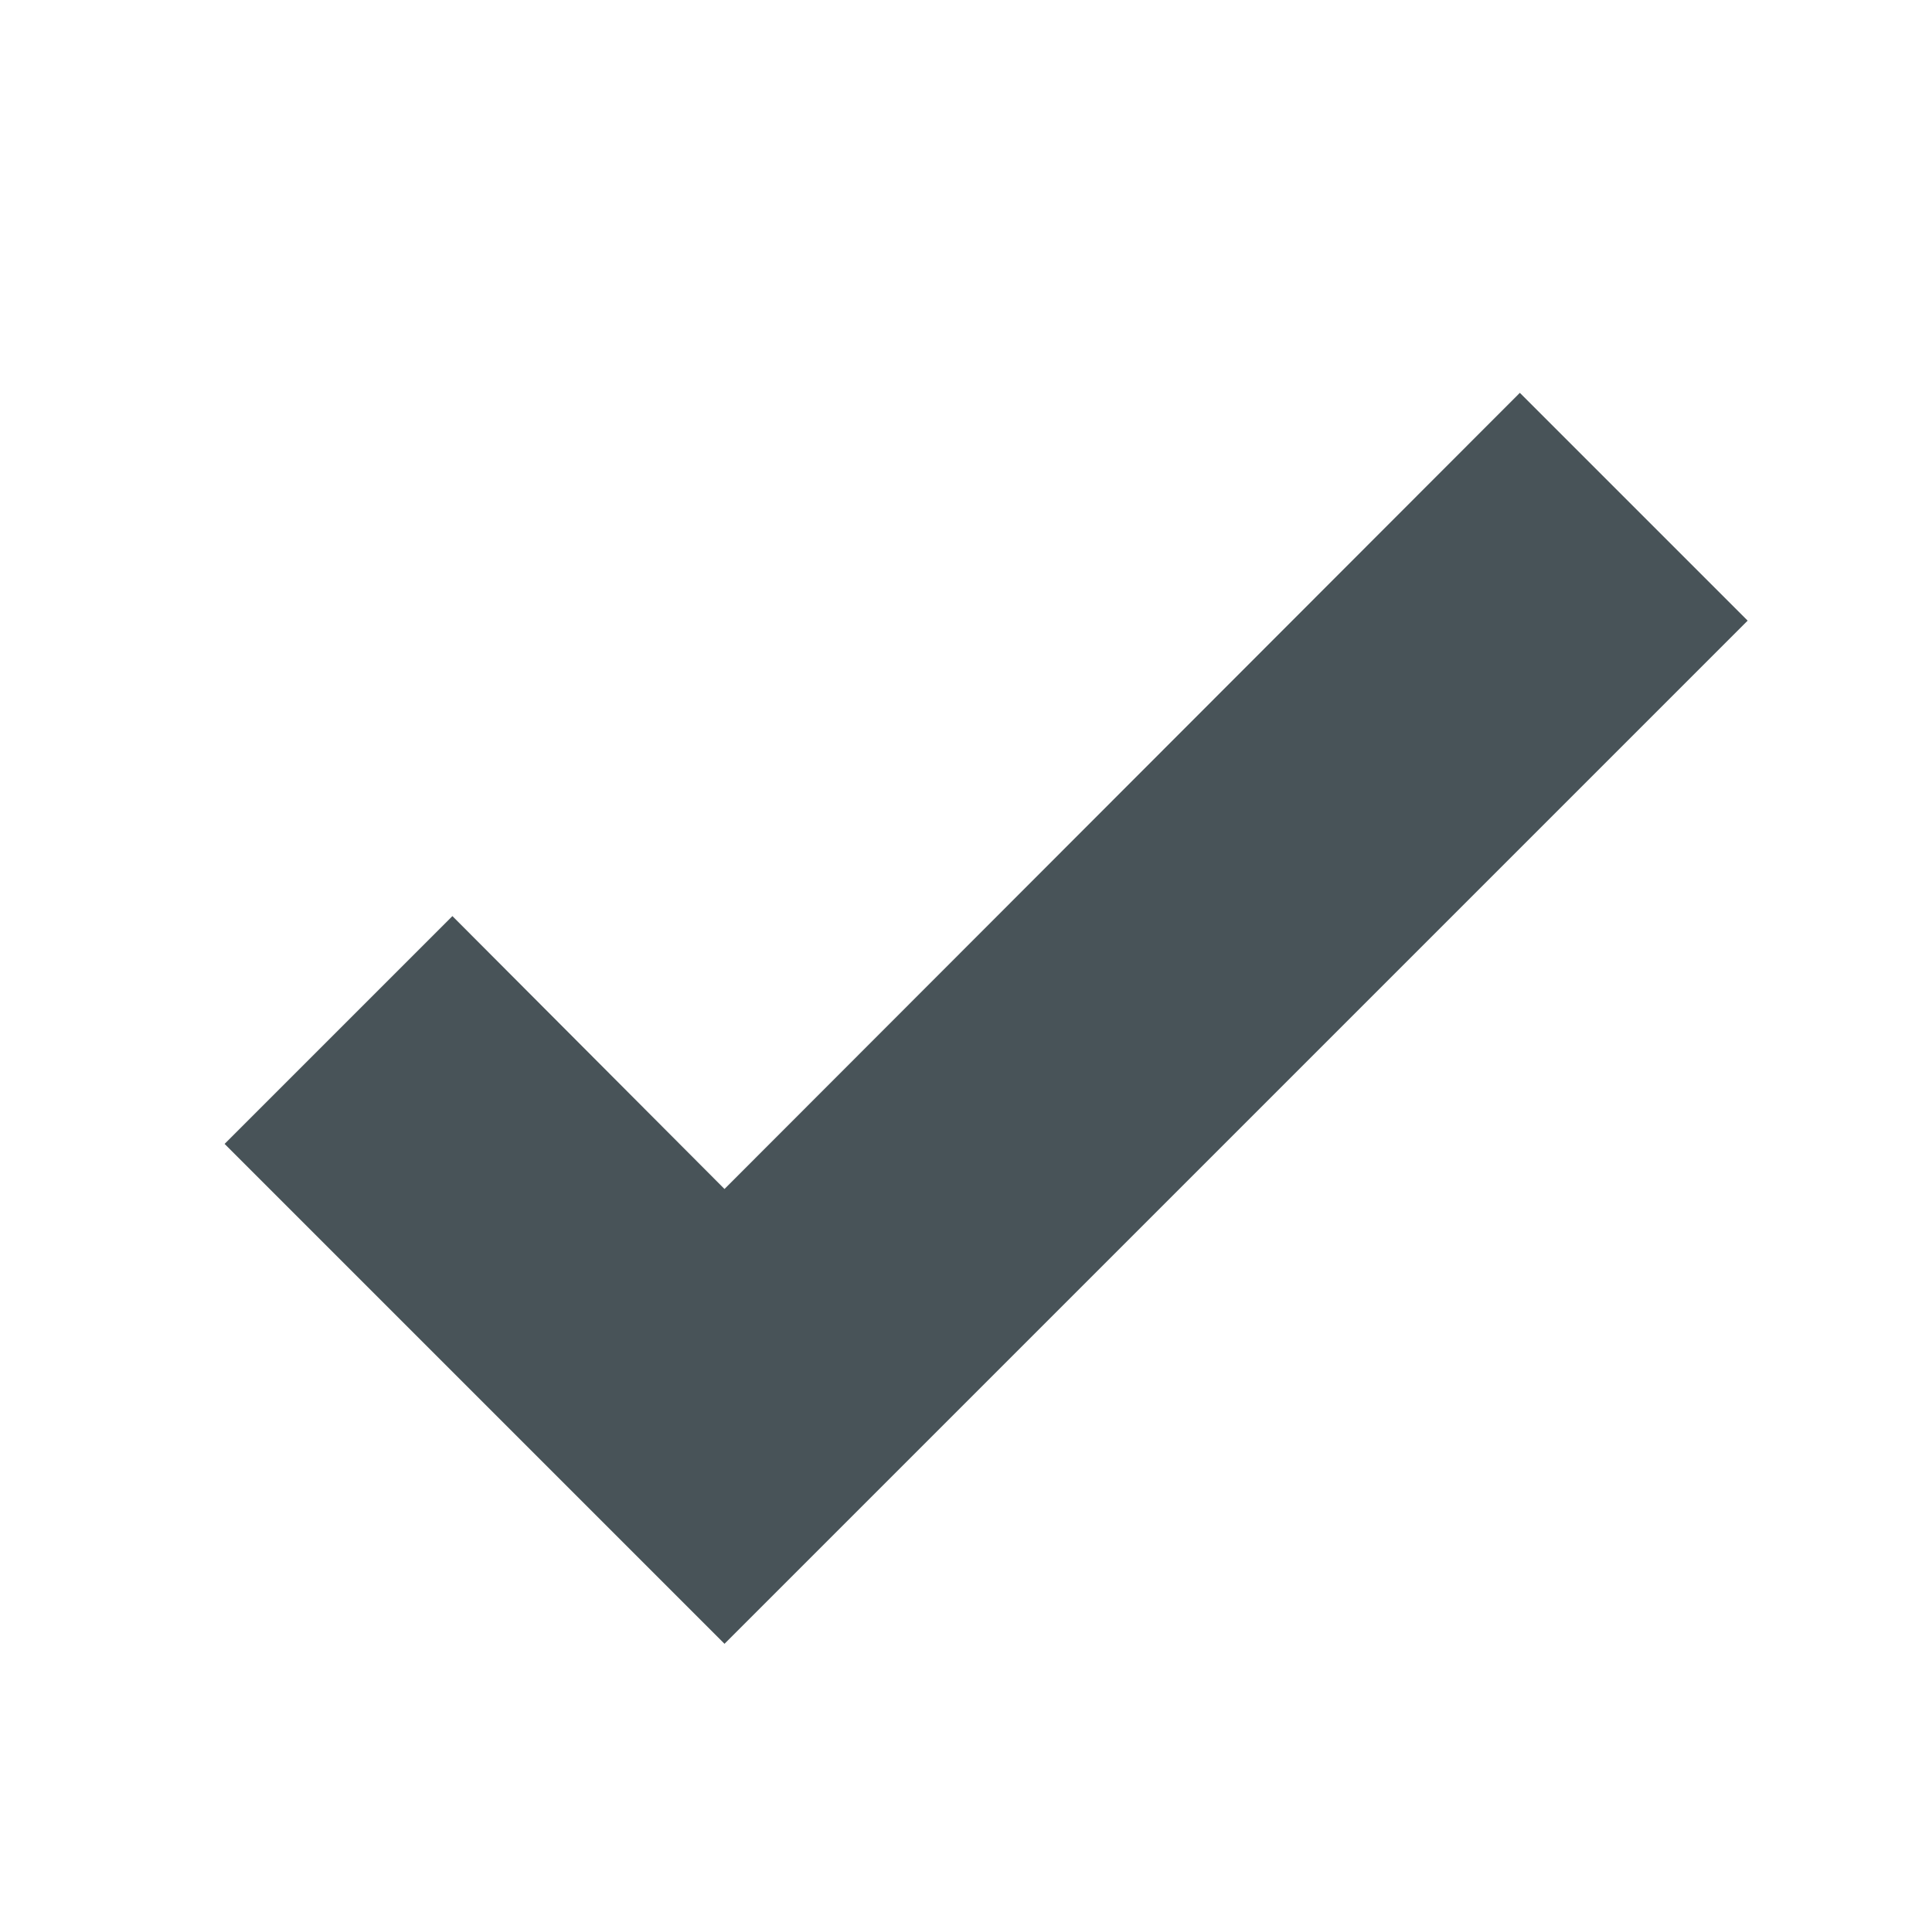
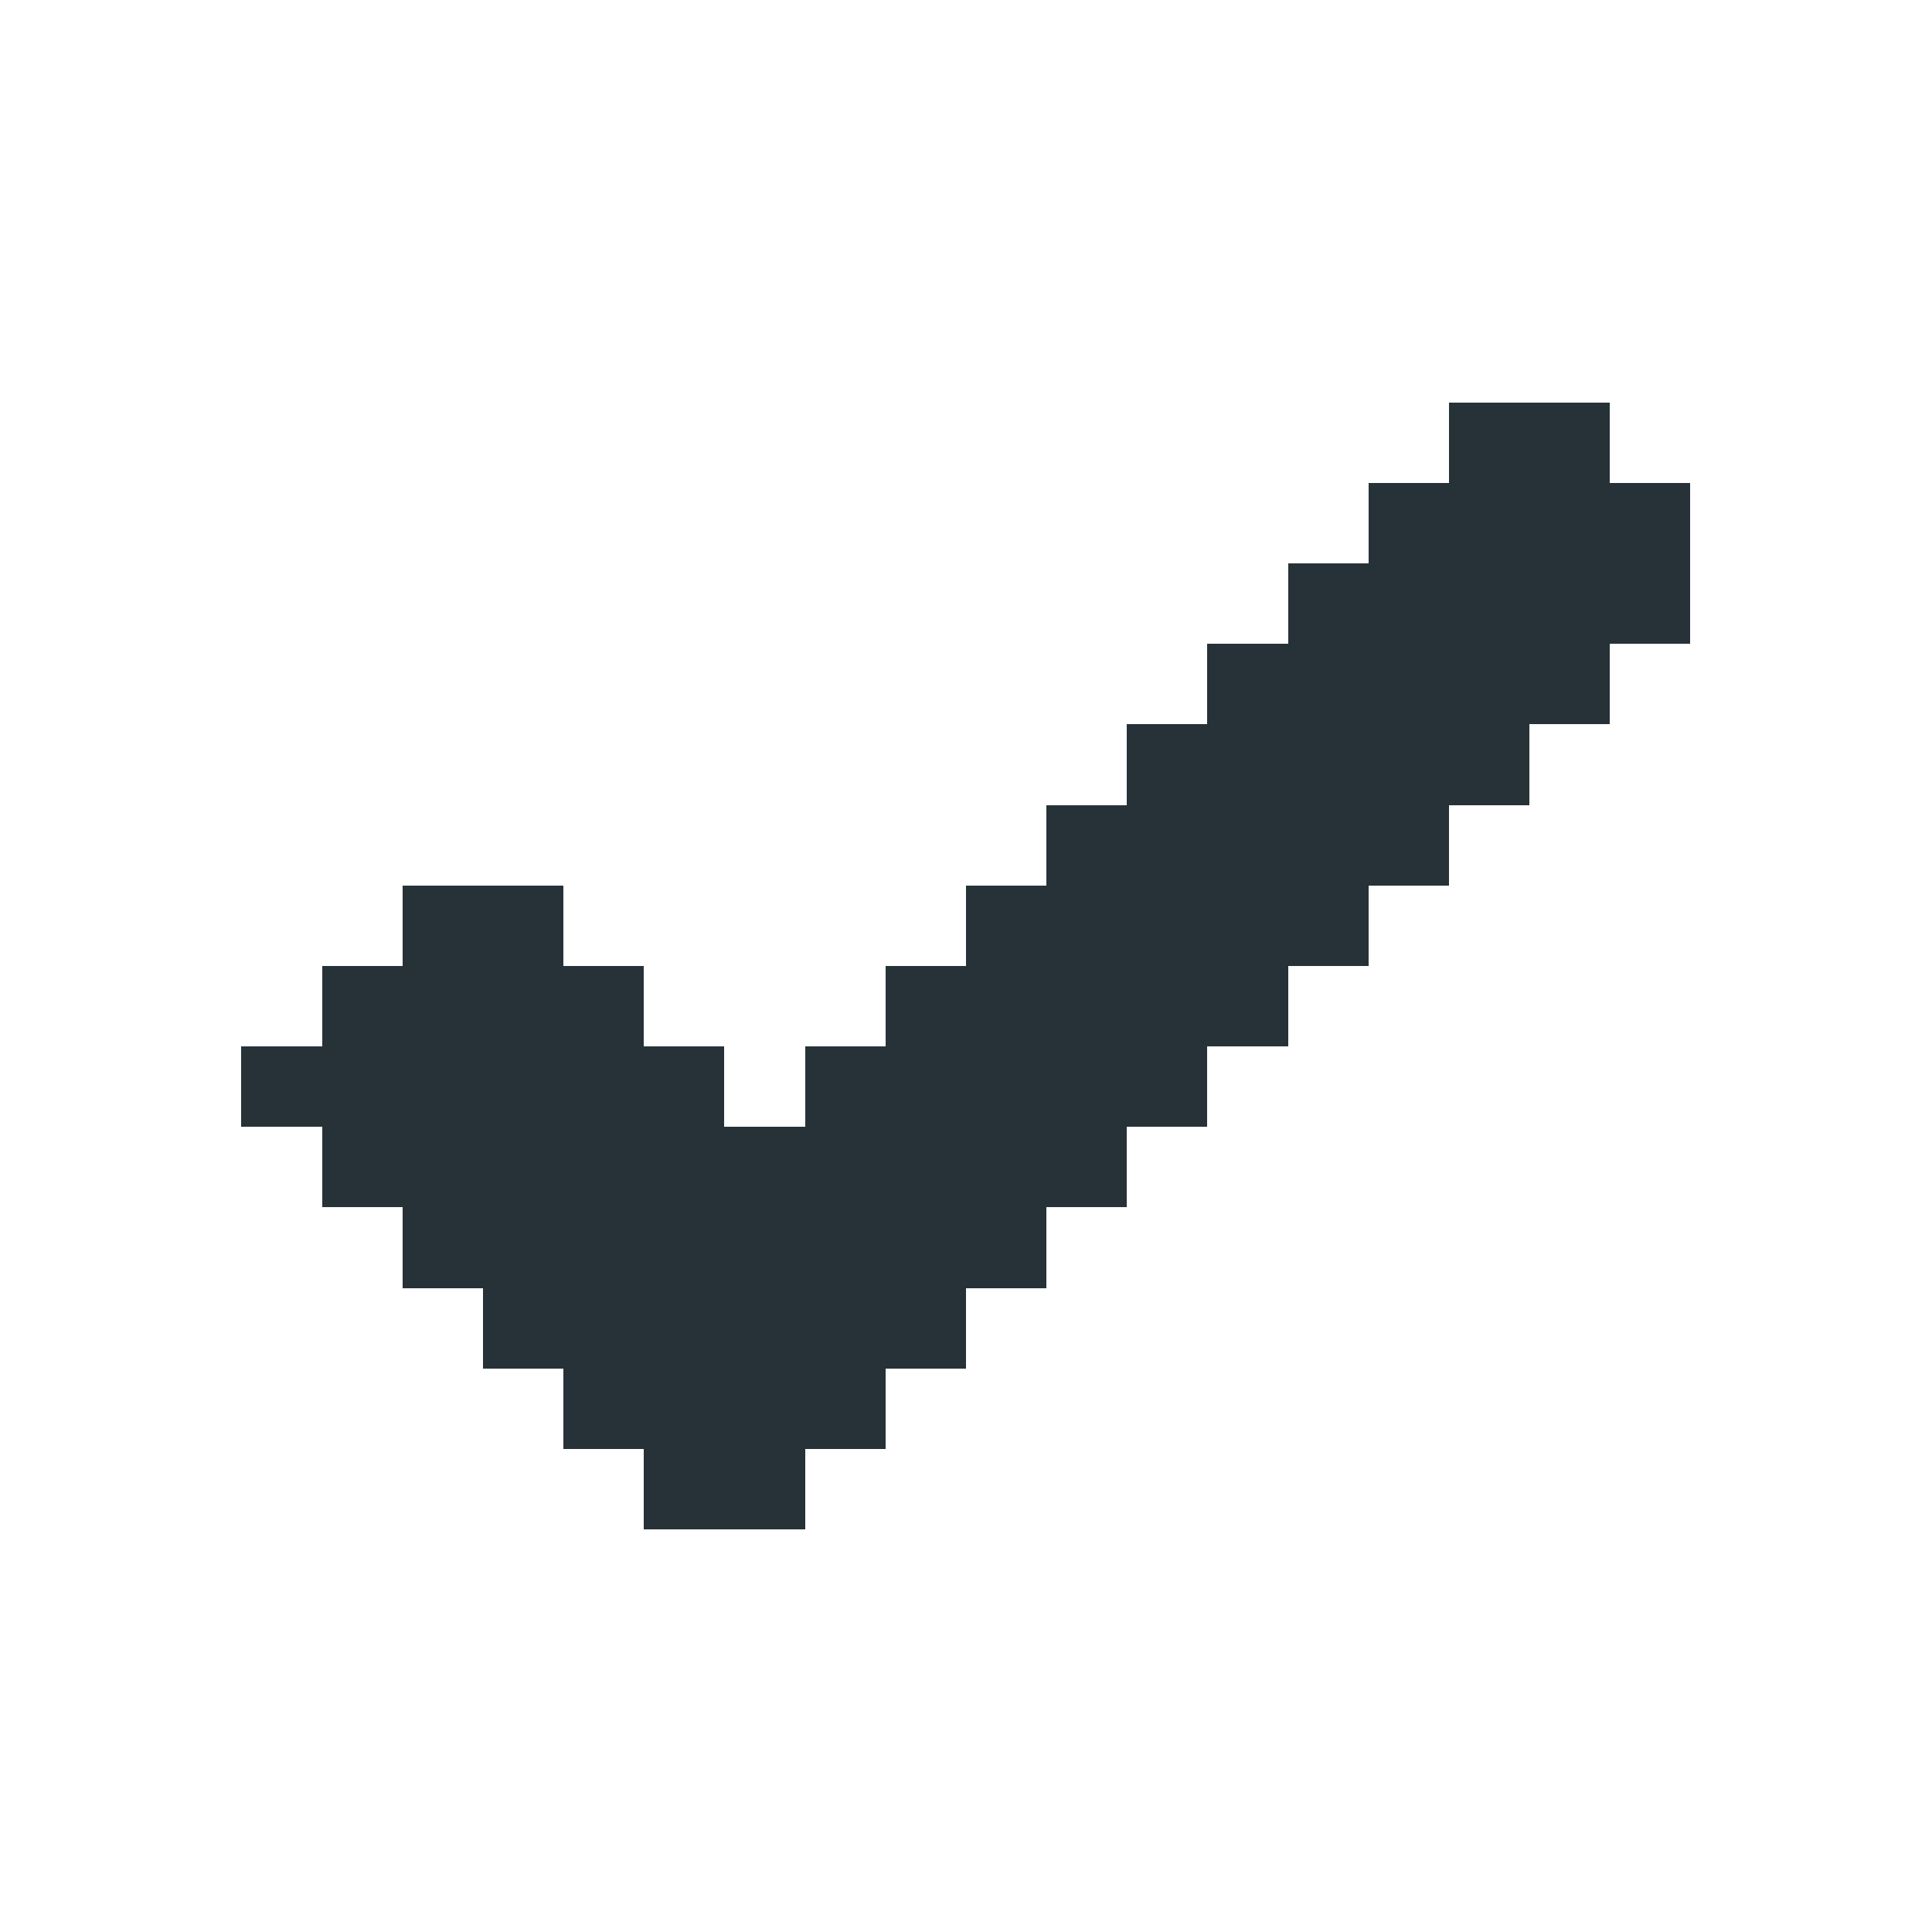
- <svg xmlns="http://www.w3.org/2000/svg" version="1.1" width="24" height="24" viewBox="0 0 24 24">
-   <path fill="#485358" d="M9,20.42L2.79,14.21L5.62,11.38L9,14.77L18.88,4.88L21.71,7.71L9,20.42Z" />
+ <svg xmlns="http://www.w3.org/2000/svg" viewBox="0 -0.5 24 24" shape-rendering="crispEdges">
+   <path stroke="#263238" d="M18 5h2M17 6h4M16 7h5M15 8h5M14 9h5M13 10h5M5 11h2M12 11h5M4 12h4M11 12h5M3 13h6M10 13h5M4 14h10M5 15h8M6 16h6M7 17h4M8 18h2" />
</svg>
